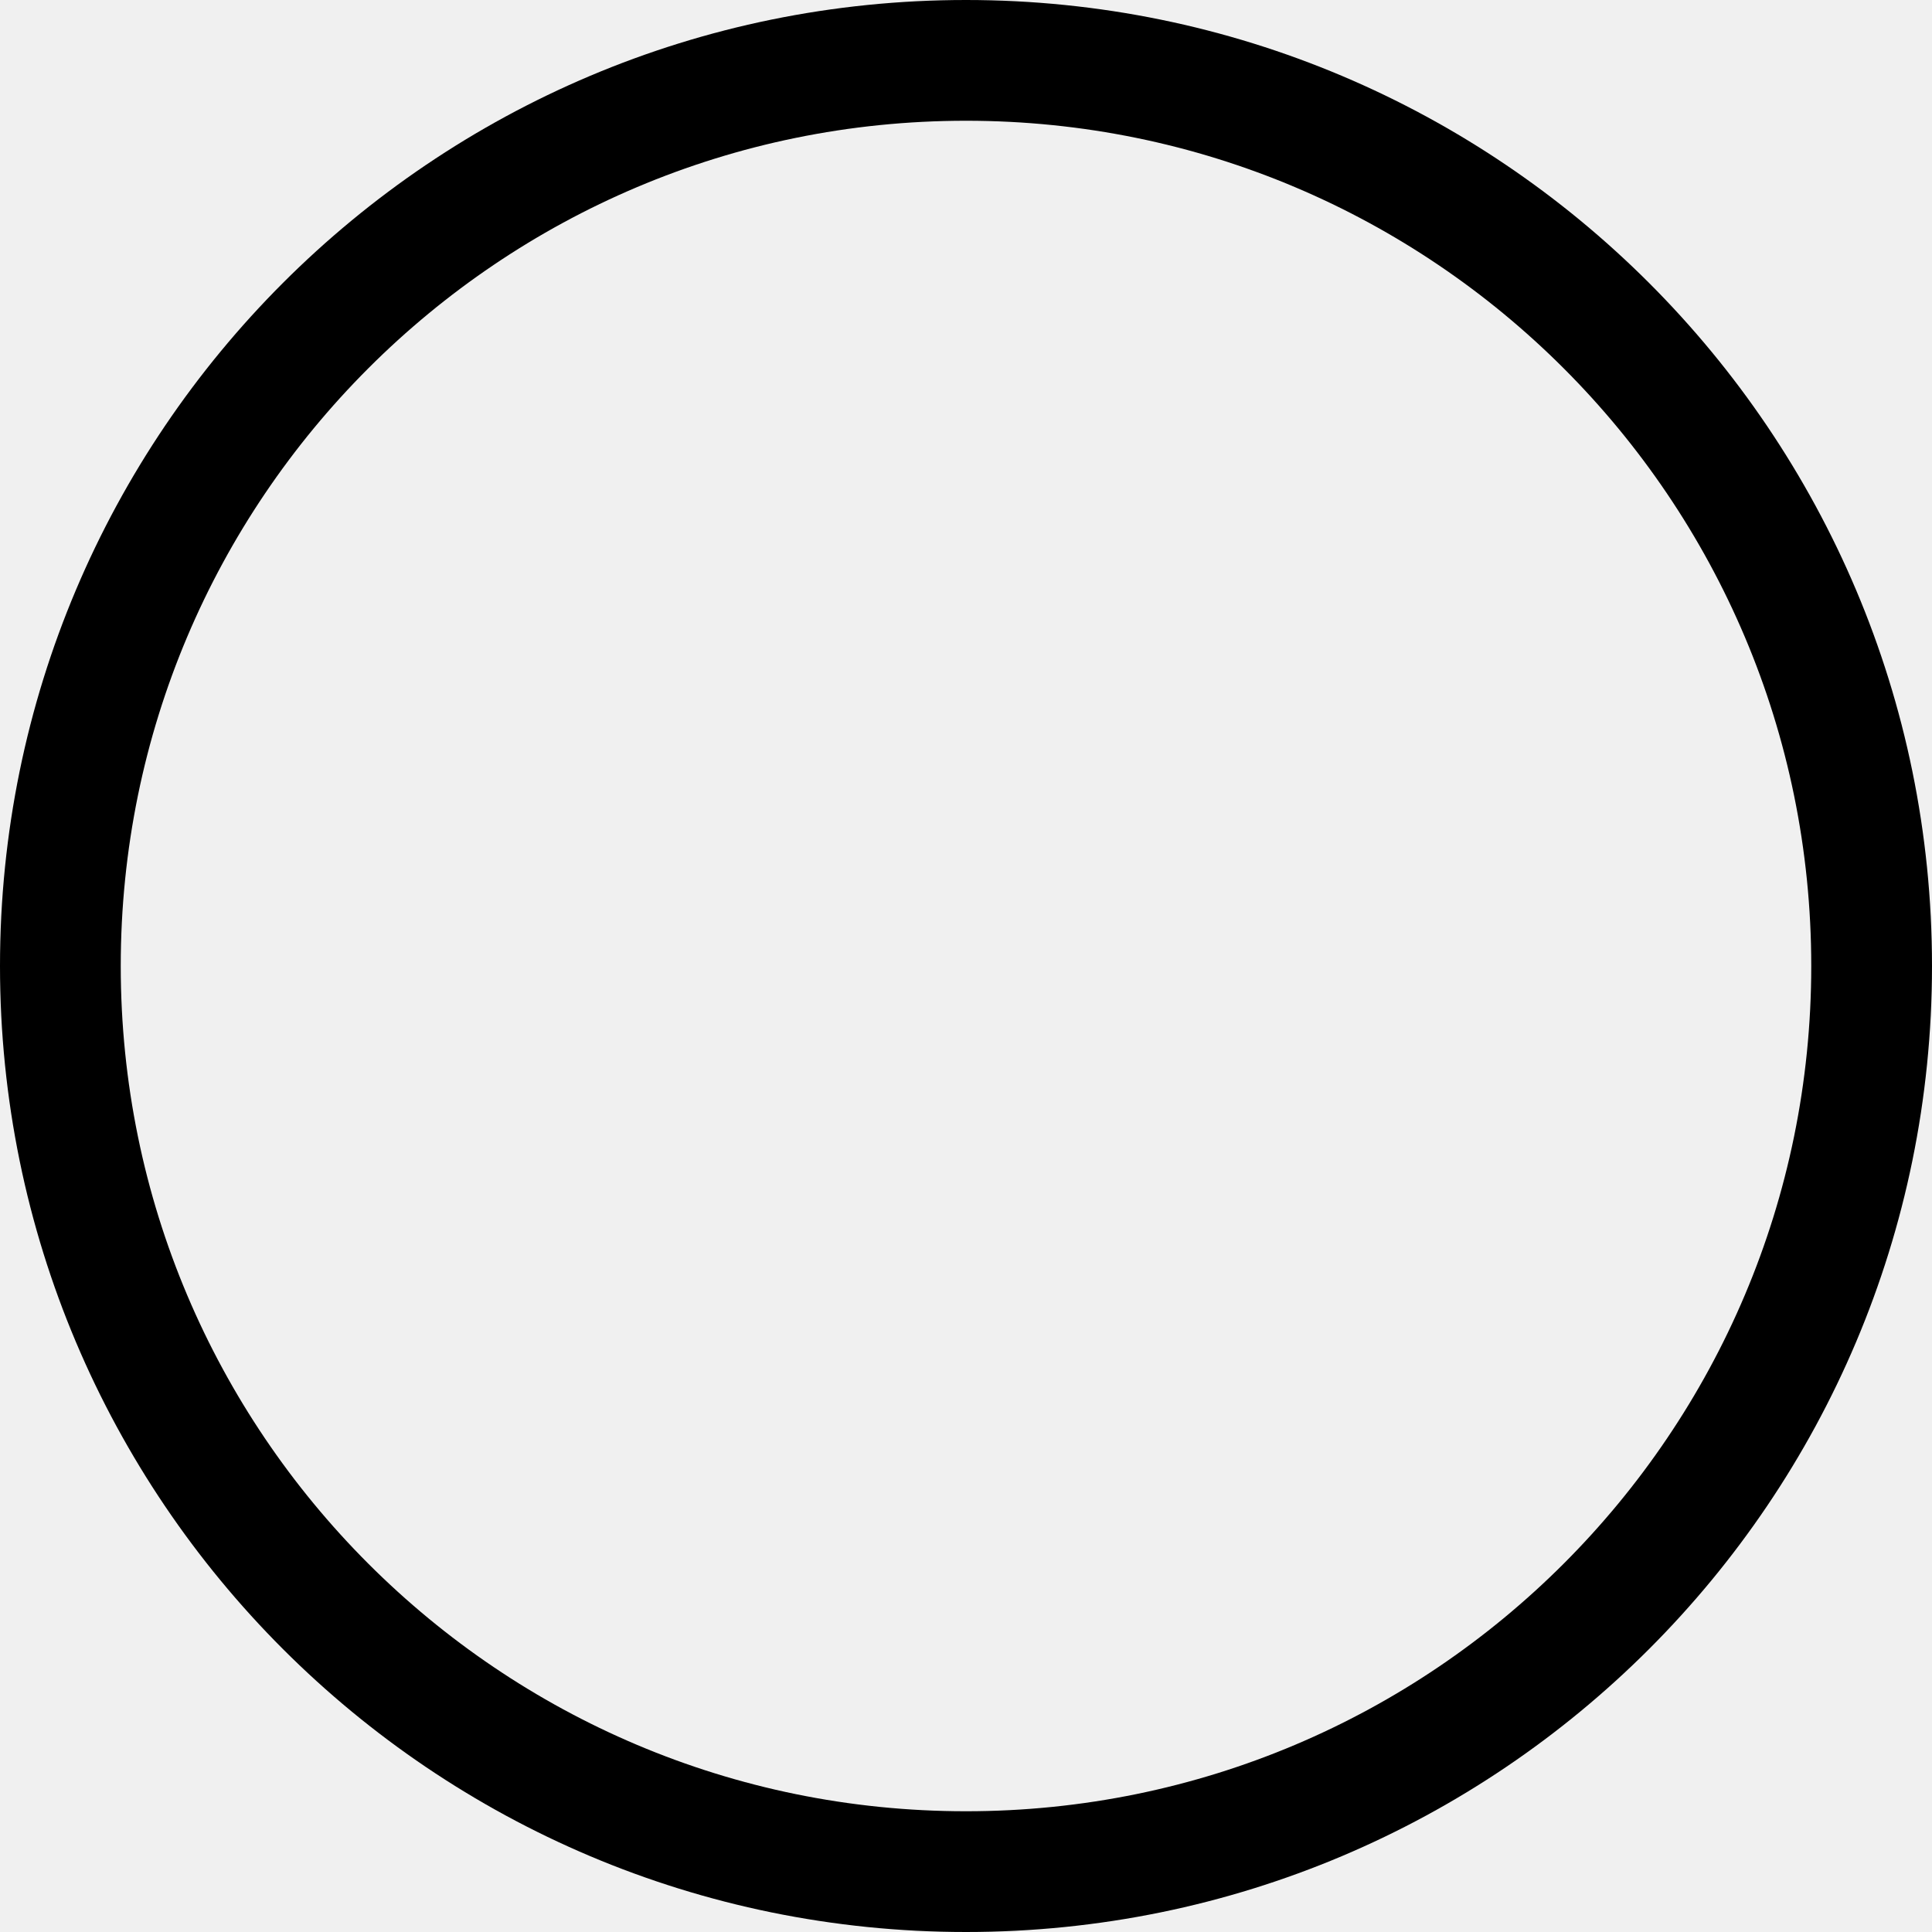
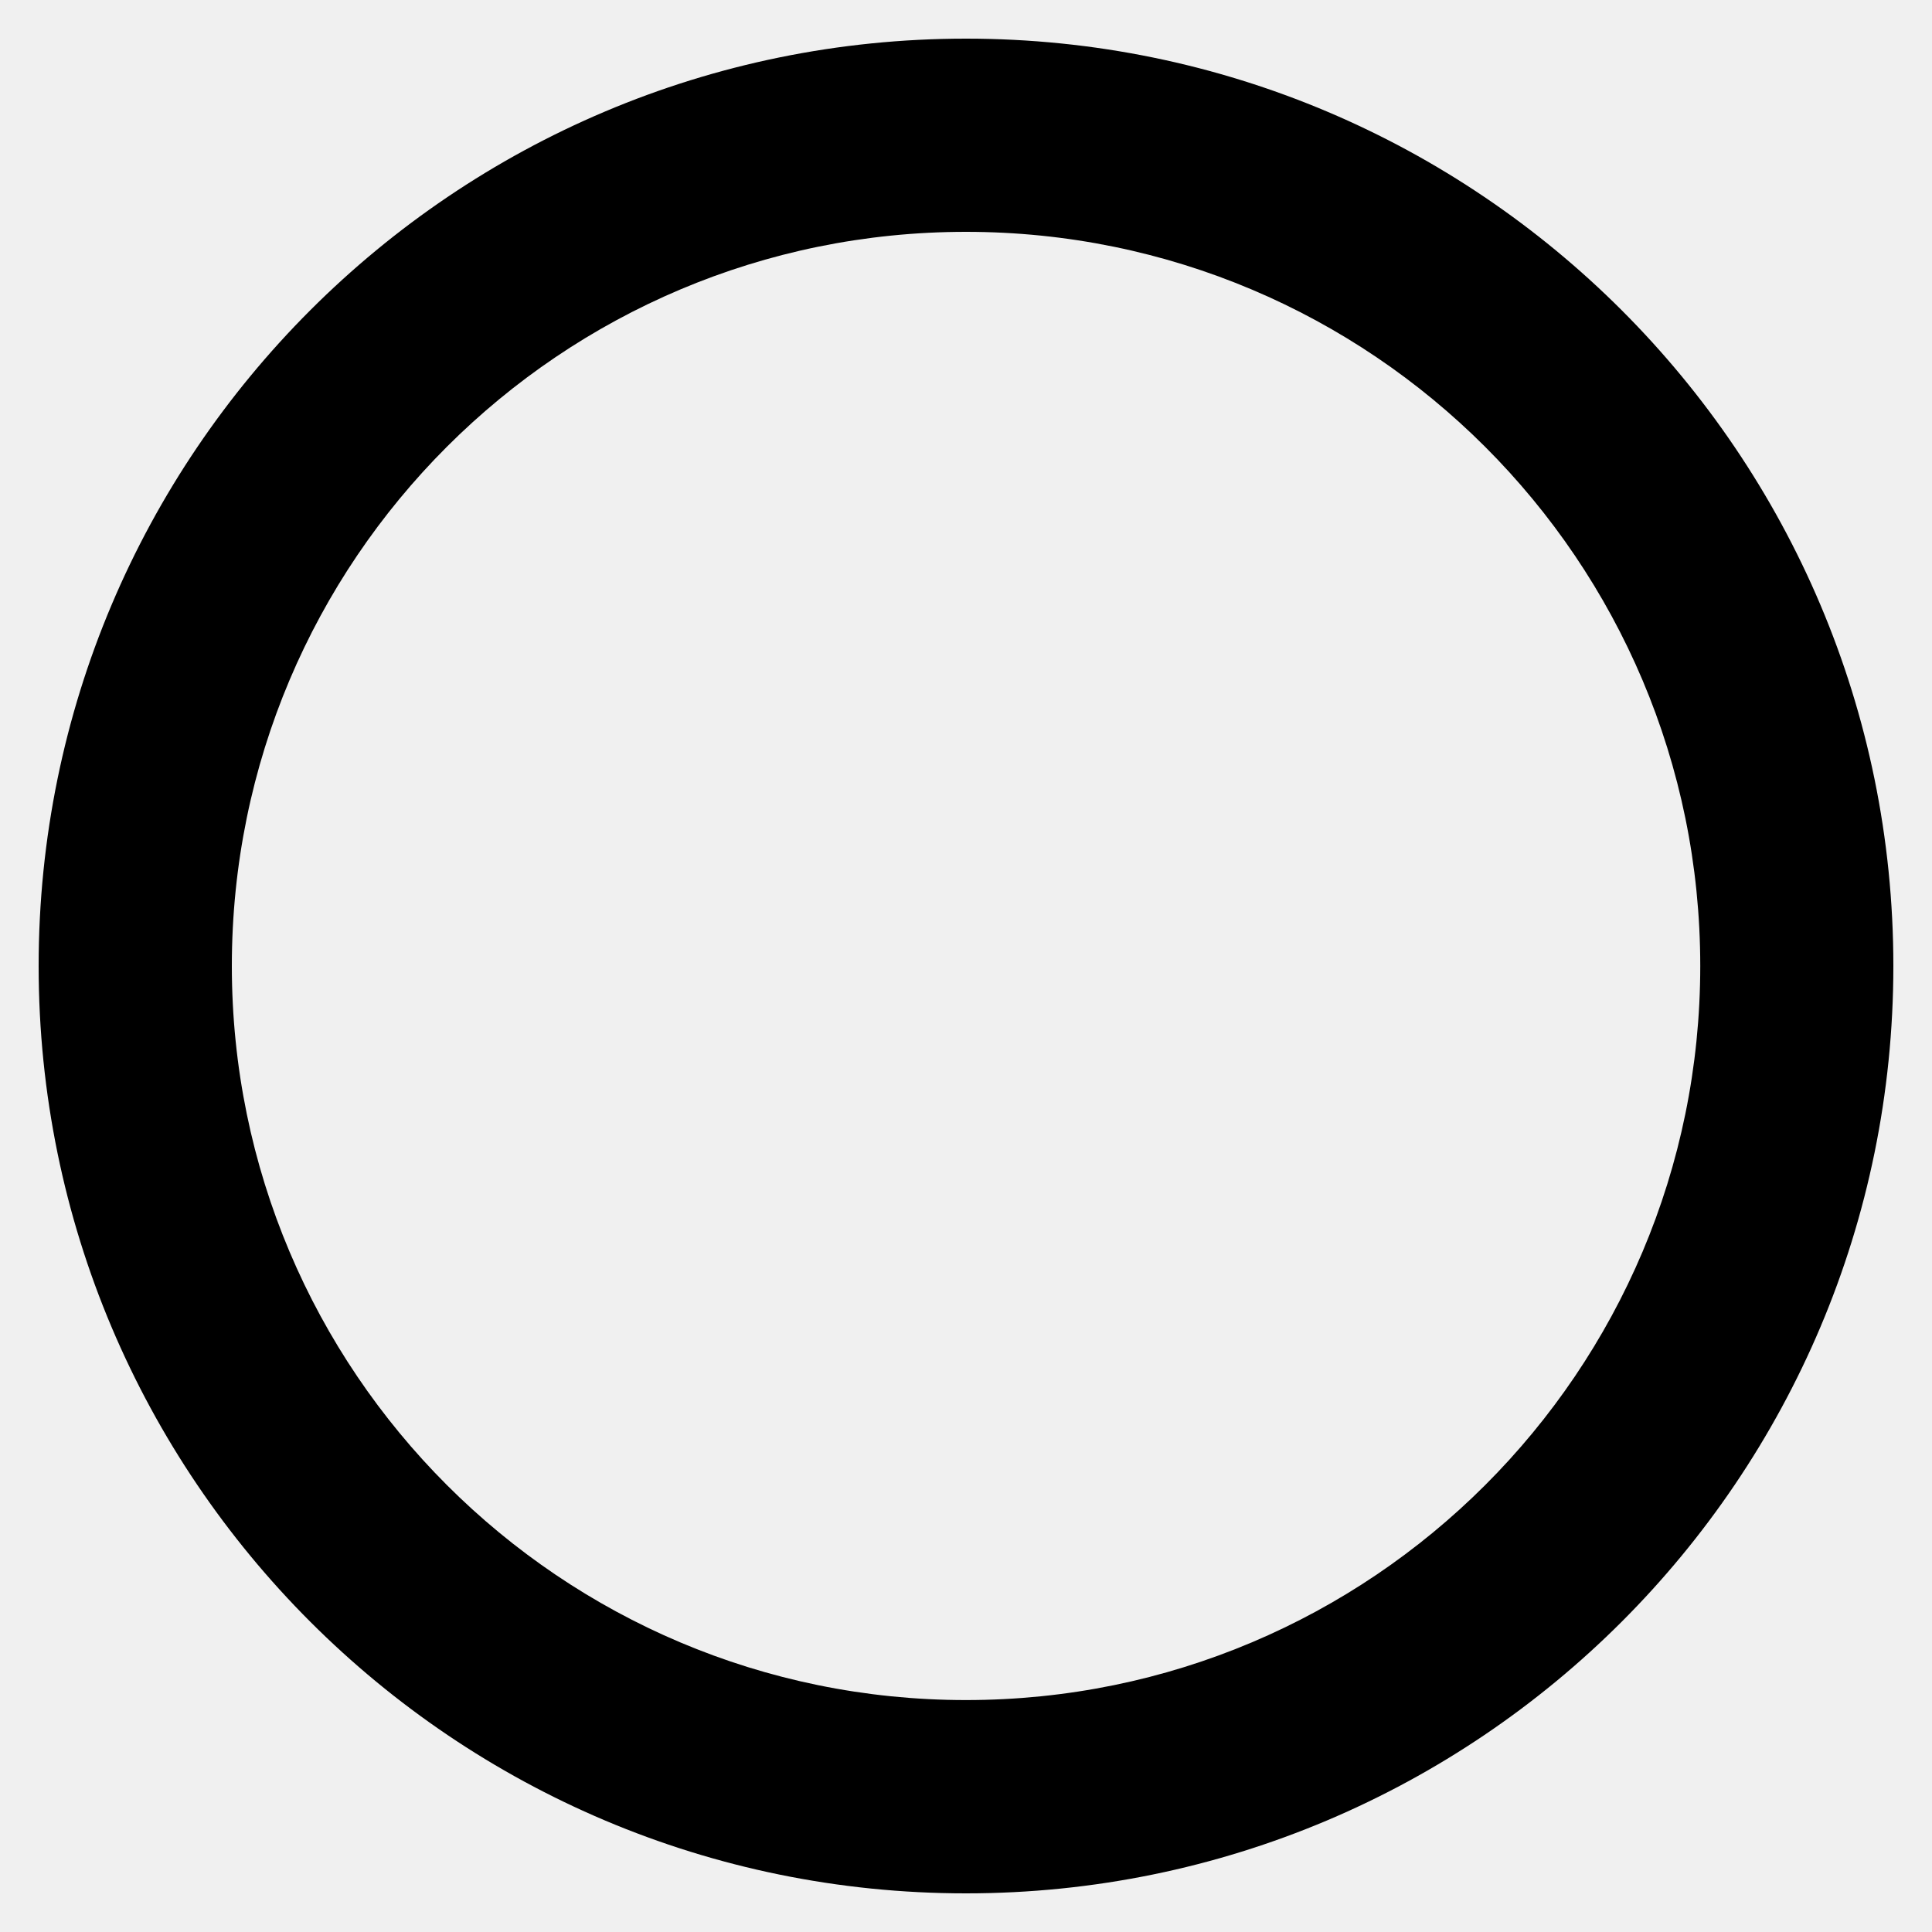
- <svg xmlns="http://www.w3.org/2000/svg" xmlns:xlink="http://www.w3.org/1999/xlink" width="16px" height="16px" viewBox="0 0 16 16" version="1.1">
-   <defs>
-     <circle id="path-1" cx="8" cy="8" r="8" />
-     <mask id="mask-2" maskContentUnits="userSpaceOnUse" maskUnits="objectBoundingBox" x="0" y="0" width="16" height="16" fill="white">
-       <use xlink:href="#path-1" />
-     </mask>
-   </defs>
-   <g id="Page-1" stroke="none" stroke-width="1" fill="none" fill-rule="evenodd">
-     <g id="radio-button-deselected" stroke-width="2" stroke="#000000">
-       <g id="radio-button-on">
-         <use id="Oval-8" mask="url(#mask-2)" xlink:href="#path-1" />
-       </g>
-     </g>
-   </g>
+ <svg xmlns="http://www.w3.org/2000/svg" width="20" height="20" viewBox="0 0 20 20">
+   <path fill="#000000" d="M10,0.4 C4.698,0.4 0.4,4.698 0.4,10 C0.4,15.302 4.698,19.6 10,19.6 C15.301,19.6 19.6,15.302 19.6,9.999 C19.6,4.698 15.301,0.4 10,0.4 Z M10,17.599 C5.803,17.599 2.4,14.197 2.4,9.999 C2.4,5.801 5.802,2.4 10,2.4 C14.197,2.4 17.601,5.802 17.601,10 C17.601,14.198 14.197,17.599 10,17.599 Z" />
</svg>
